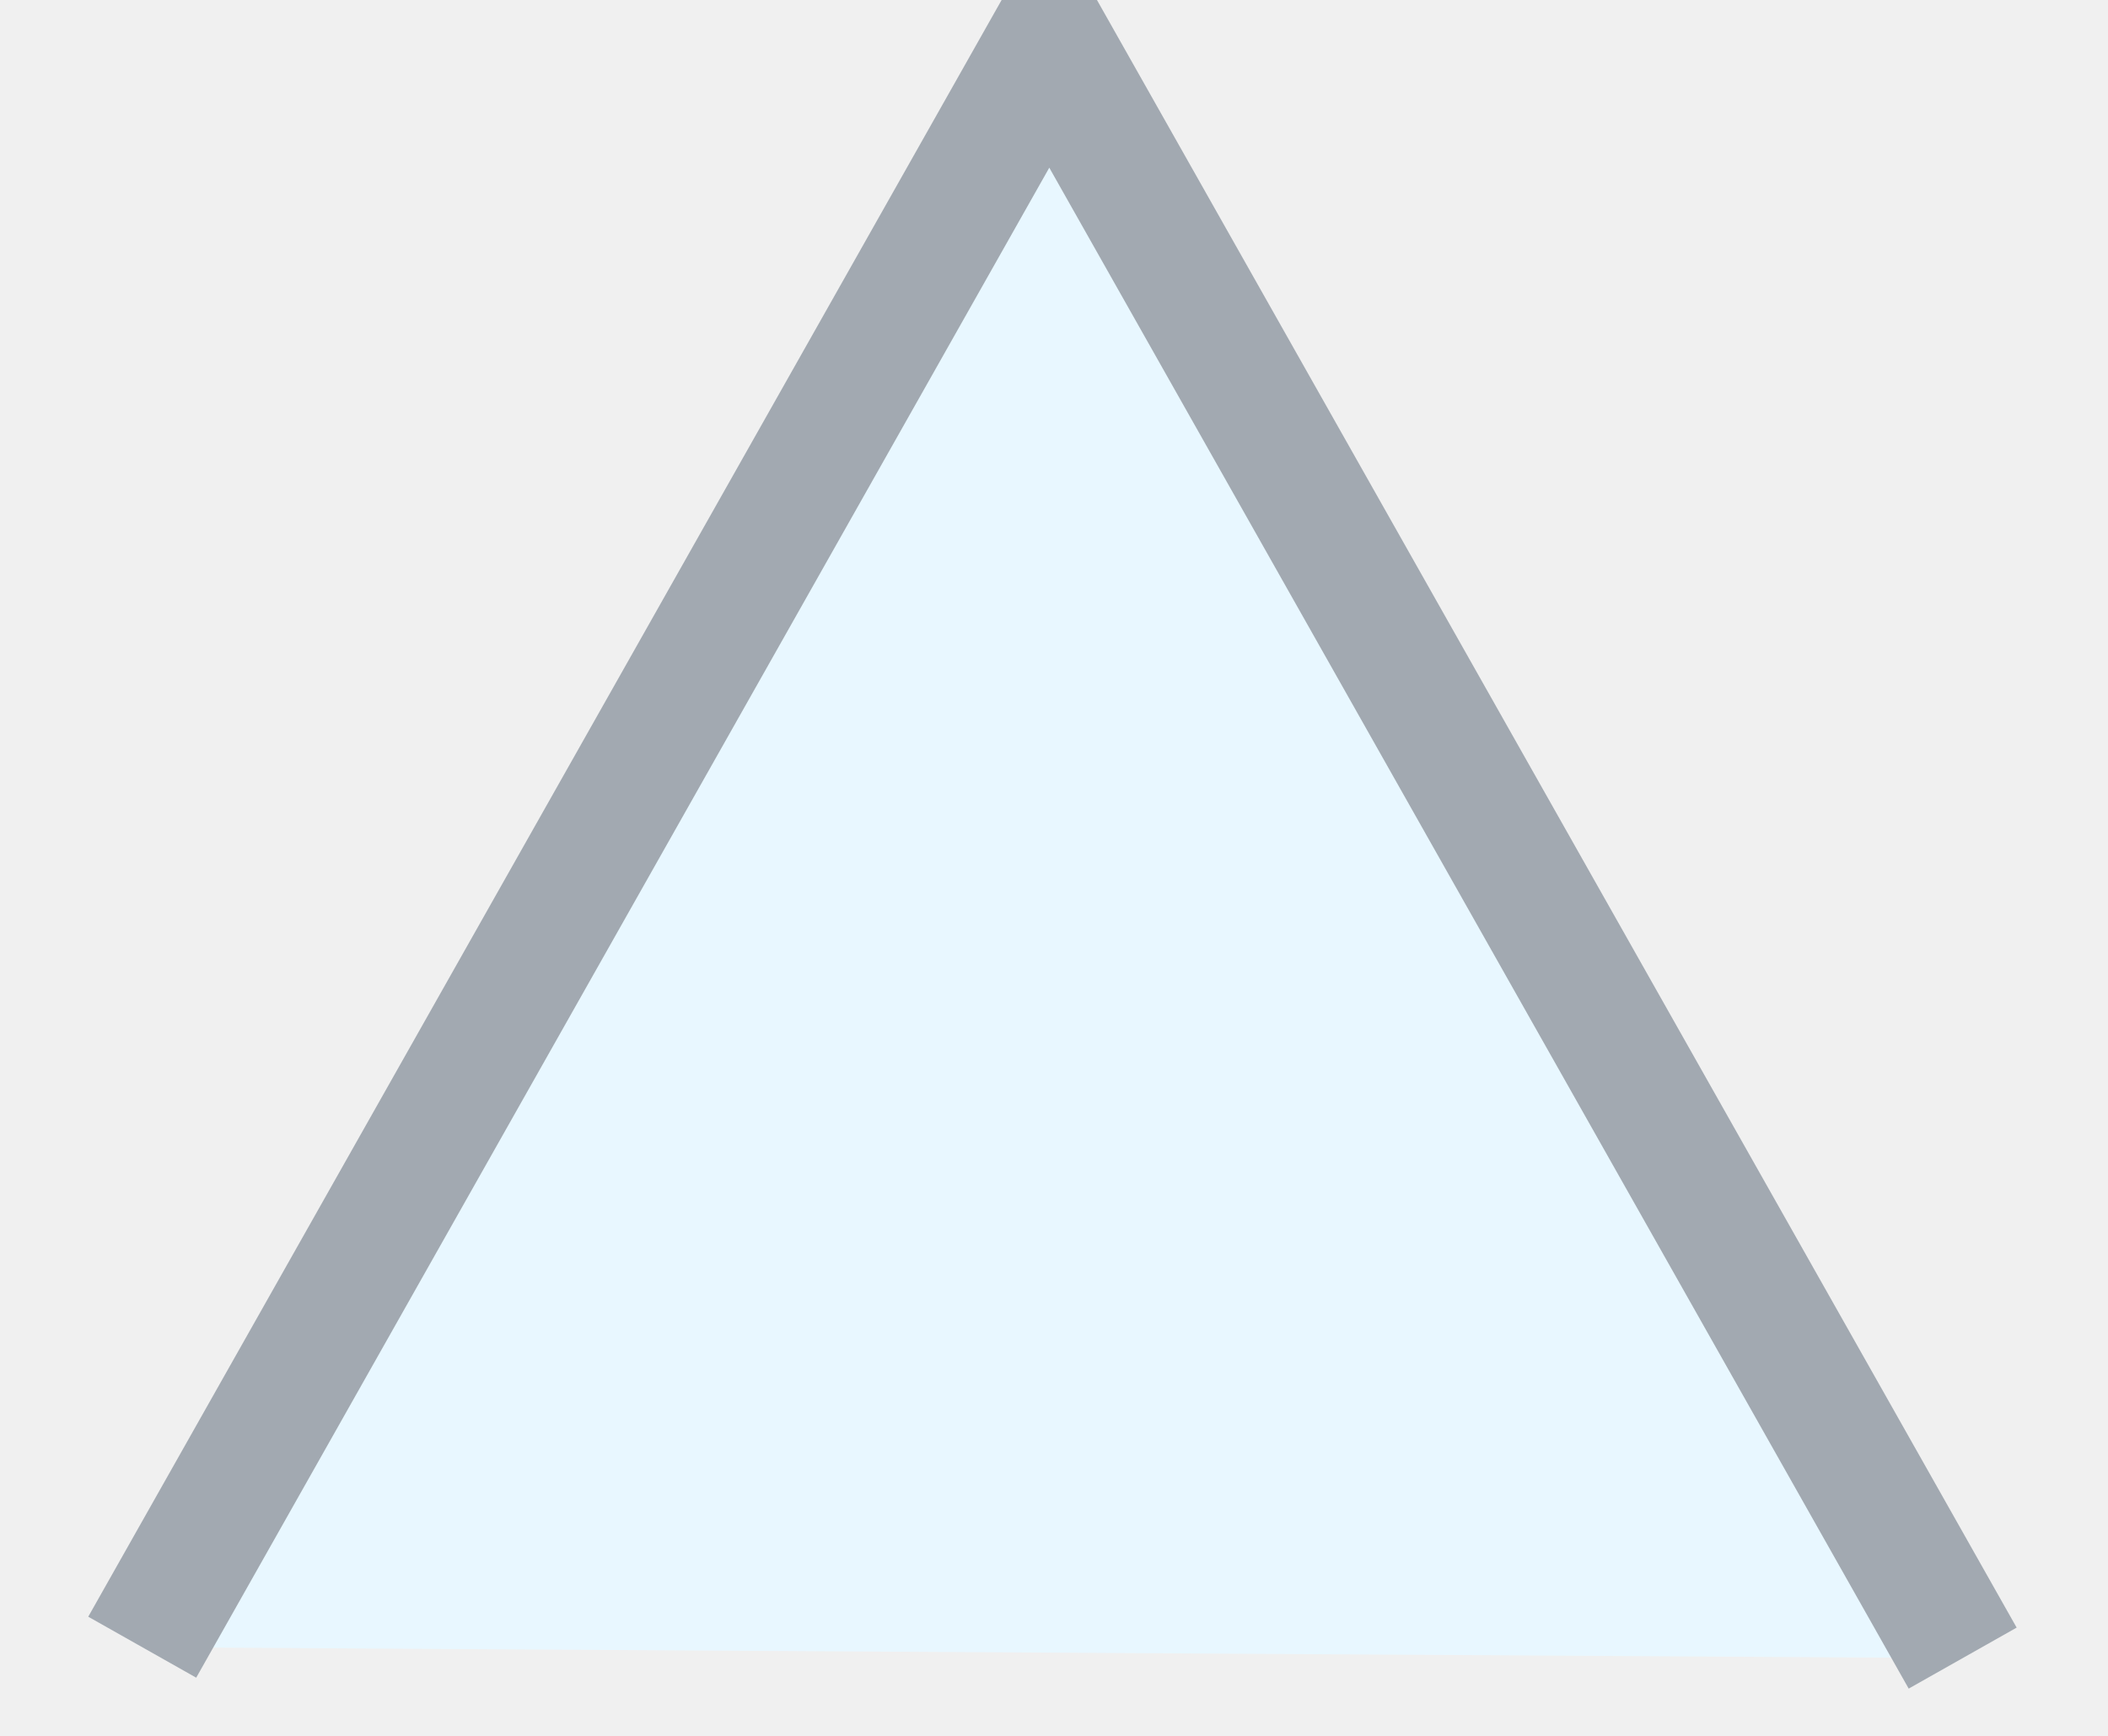
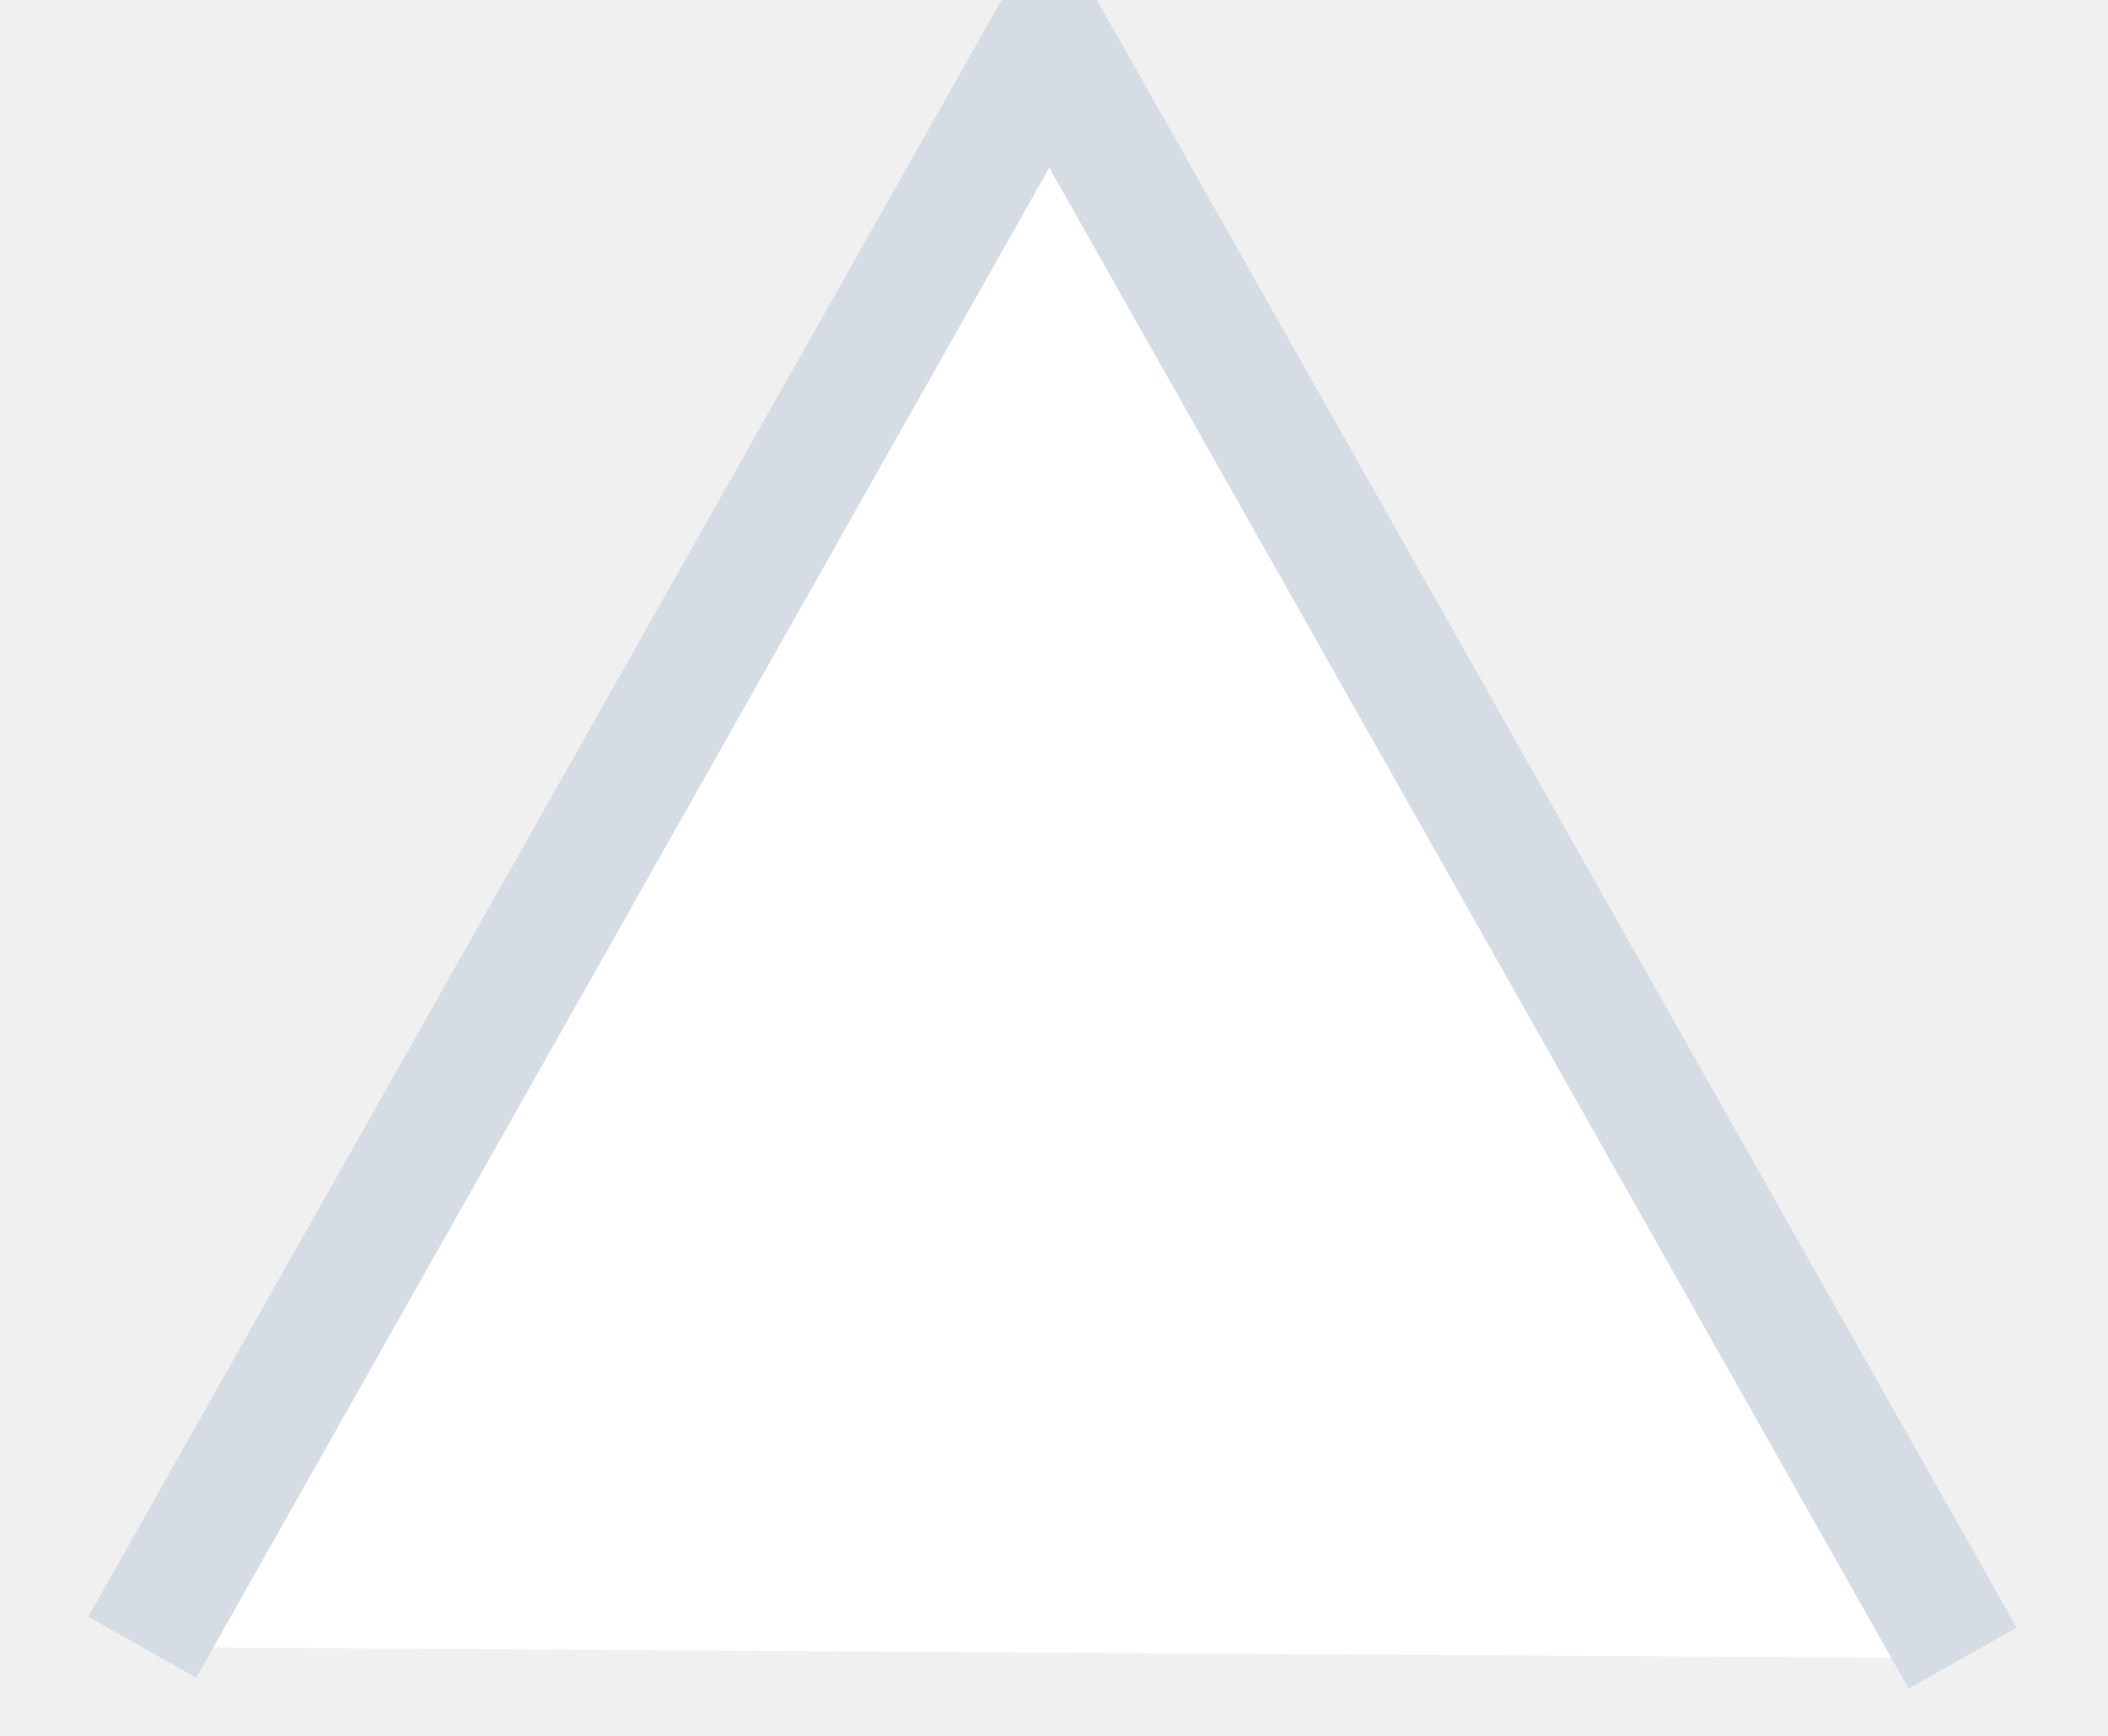
<svg xmlns="http://www.w3.org/2000/svg" width="17px" height="14px" viewBox="0 0 17 14" version="1.1">
  <defs />
  <g id="Page-1" stroke="none" stroke-width="1" fill="none" fill-rule="evenodd">
-     <g id="contentful_icons" transform="translate(-55, -452)" stroke="#A2A9B1" fill="#E8F7FF">
+     <g id="contentful_icons" transform="translate(-55, -452)" stroke="#D6DCE4" fill="#FFFFFF">
      <g id="arrow-up" transform="translate(56, 452)">
        <path d="M0.147,13.285 L7.462,0.336 L14.828,13.373" id="Path-123" />
      </g>
    </g>
  </g>
</svg>
